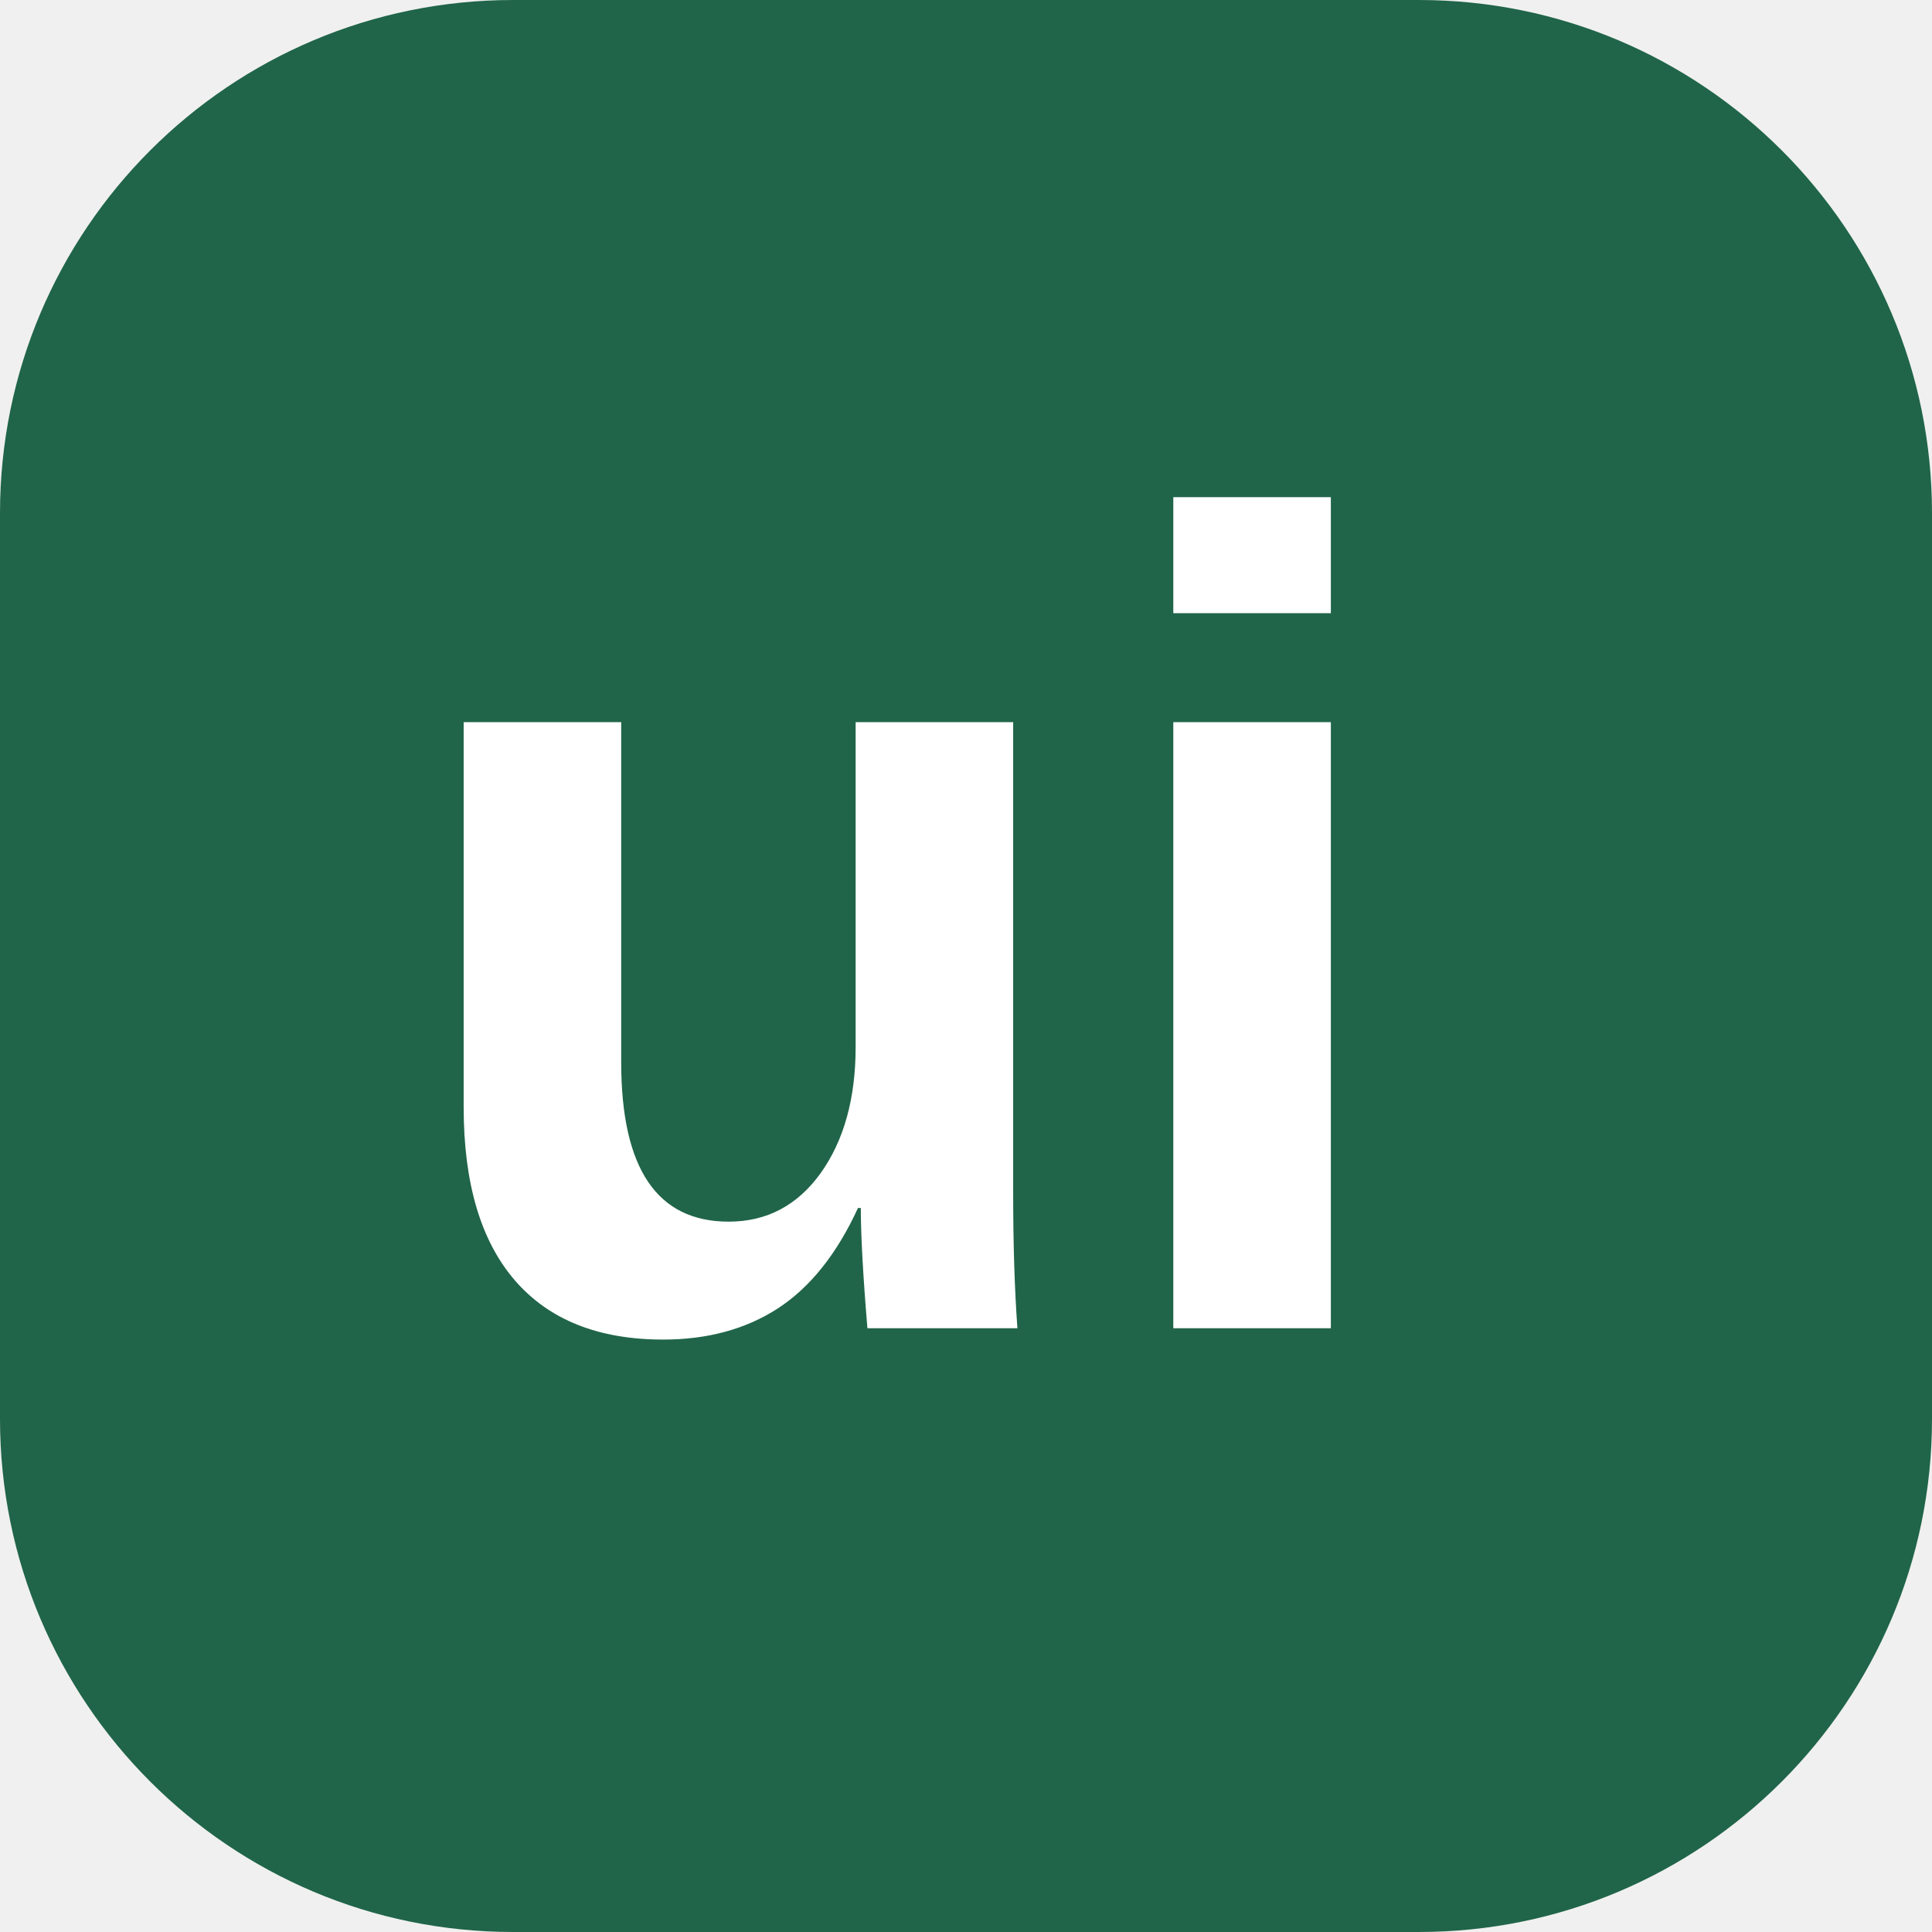
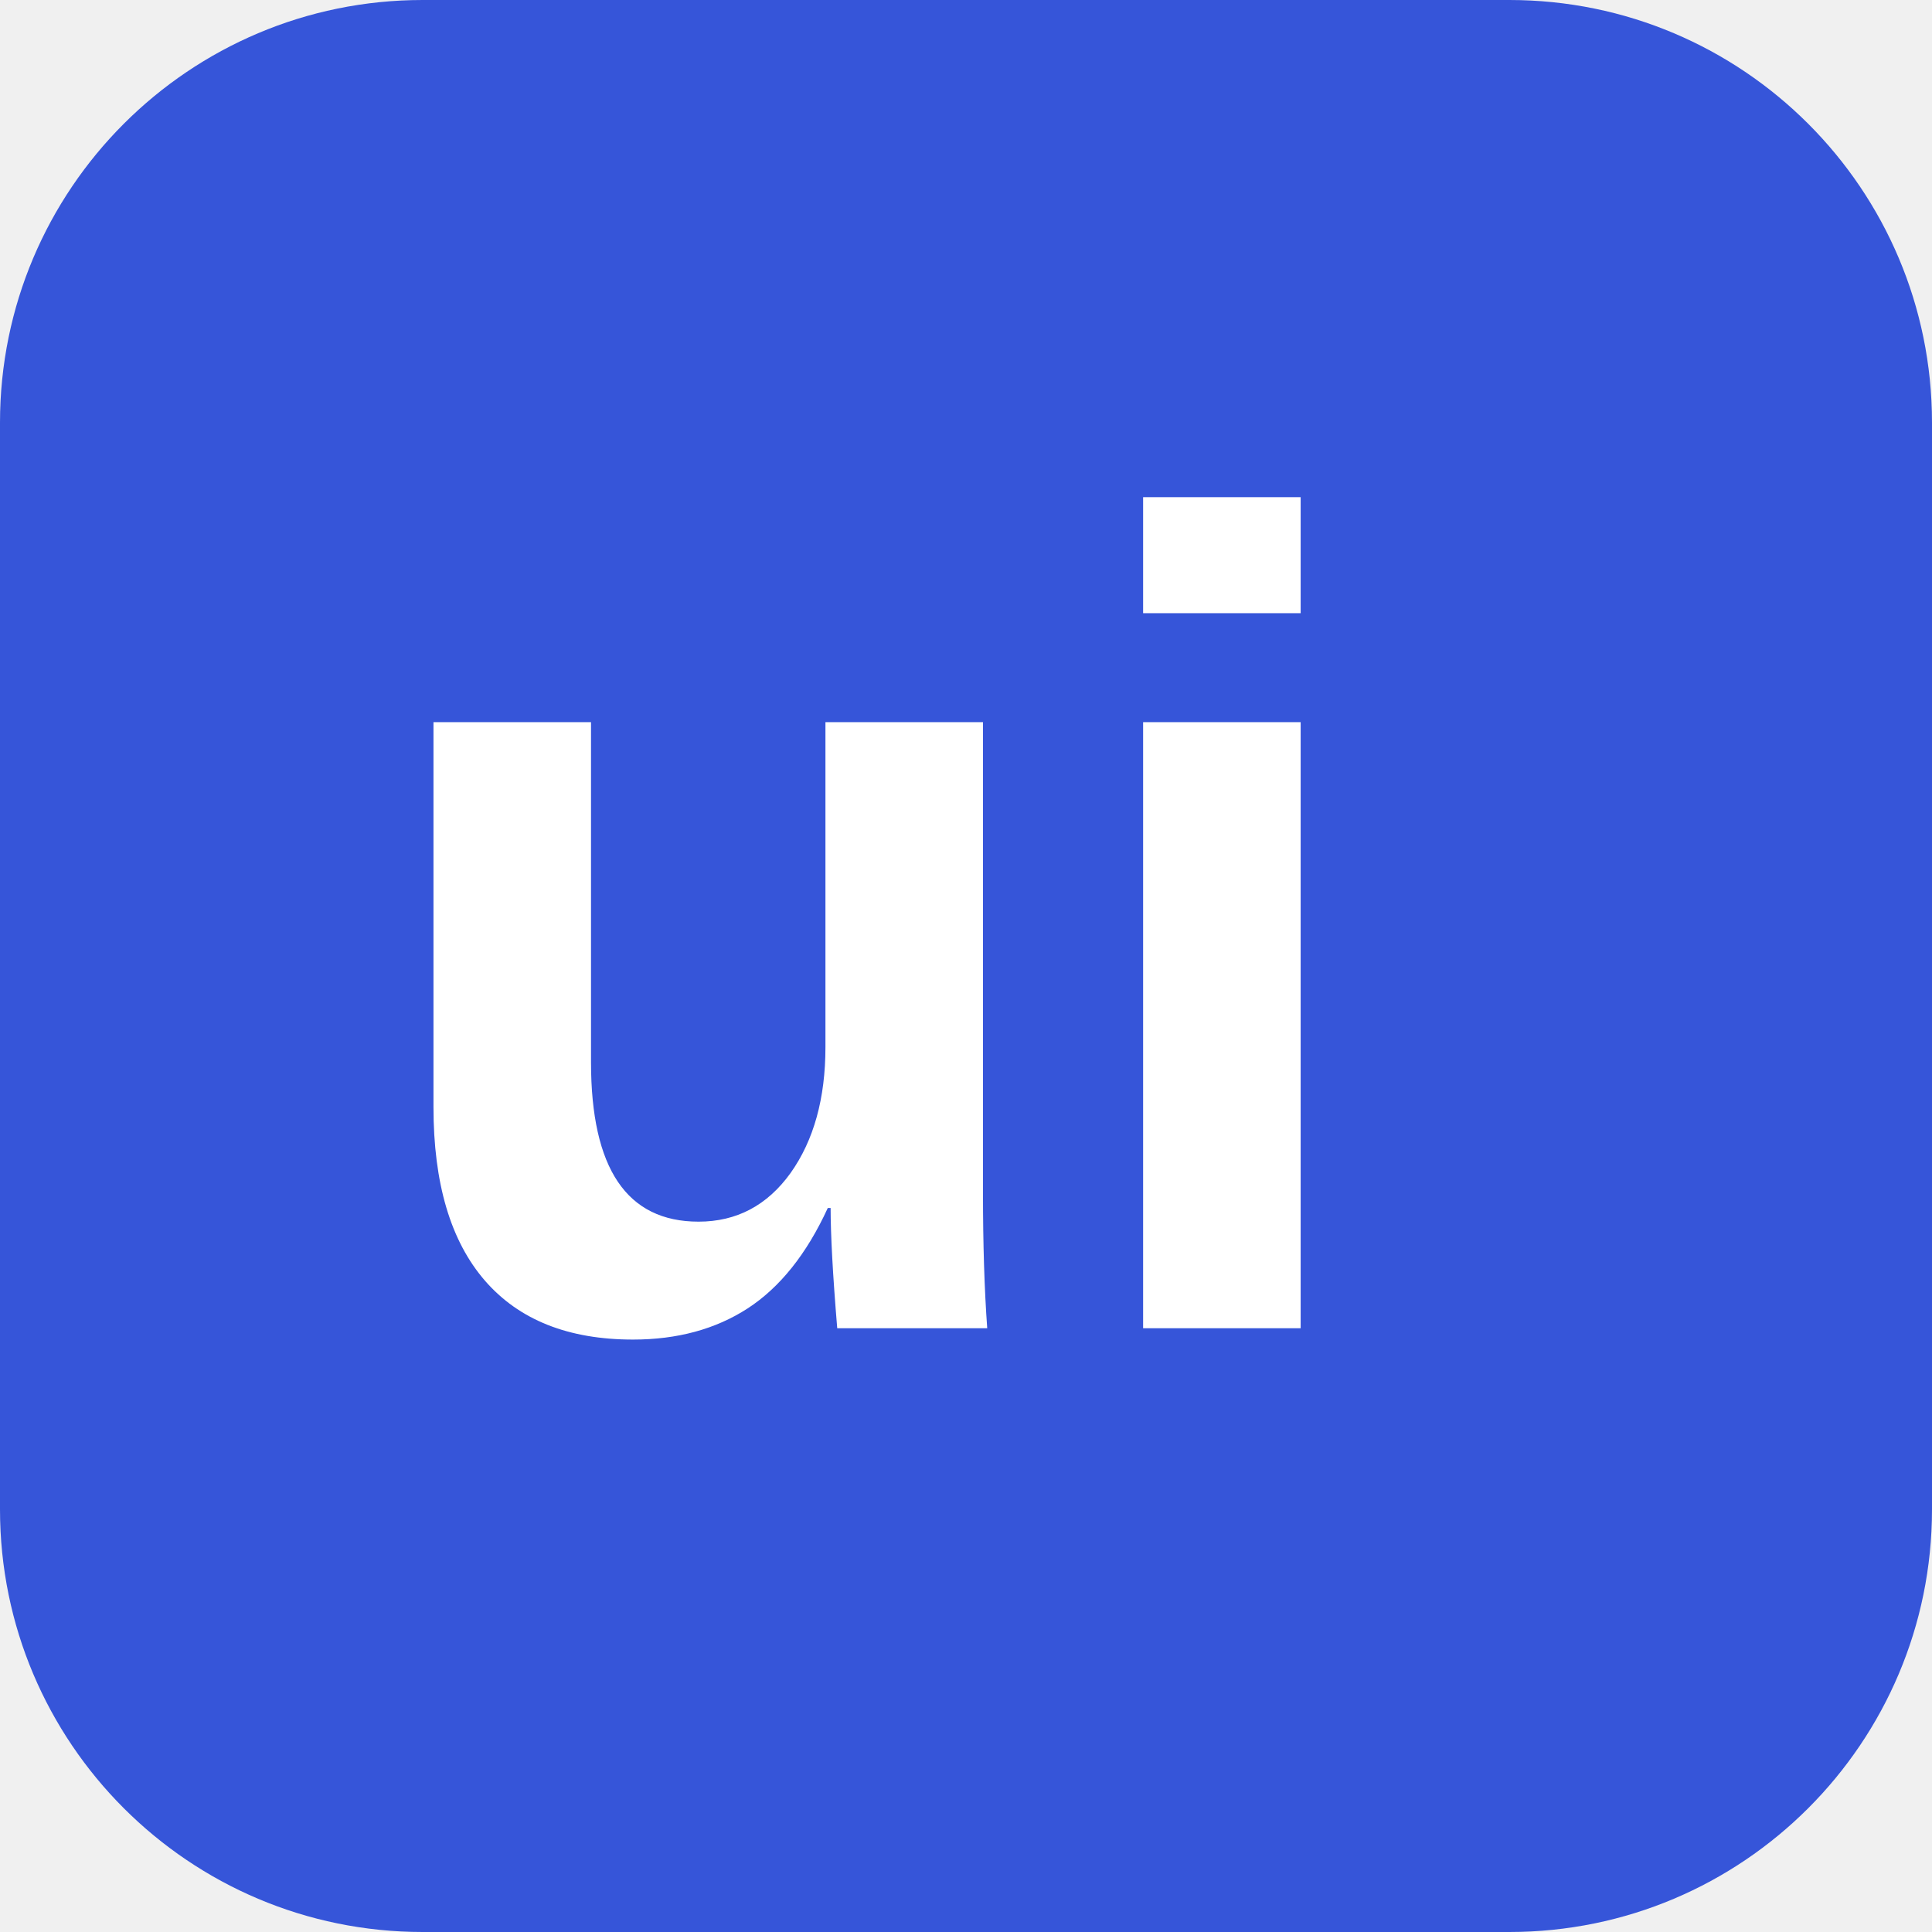
<svg xmlns="http://www.w3.org/2000/svg" viewBox="0 0 64 64">
-   <rect width="64" height="64" rx="17" fill="#206549" />
-   <text x="13" y="44" font-family="Arial,sans-serif" font-weight="700" font-size="38" fill="white">ui</text>
+   <rect width="64" height="64" rx="14" fill="#3655D9" />
+   <text x="12" y="44" font-family="Arial,sans-serif" font-weight="700" font-size="38" fill="white">ui</text>
</svg>
